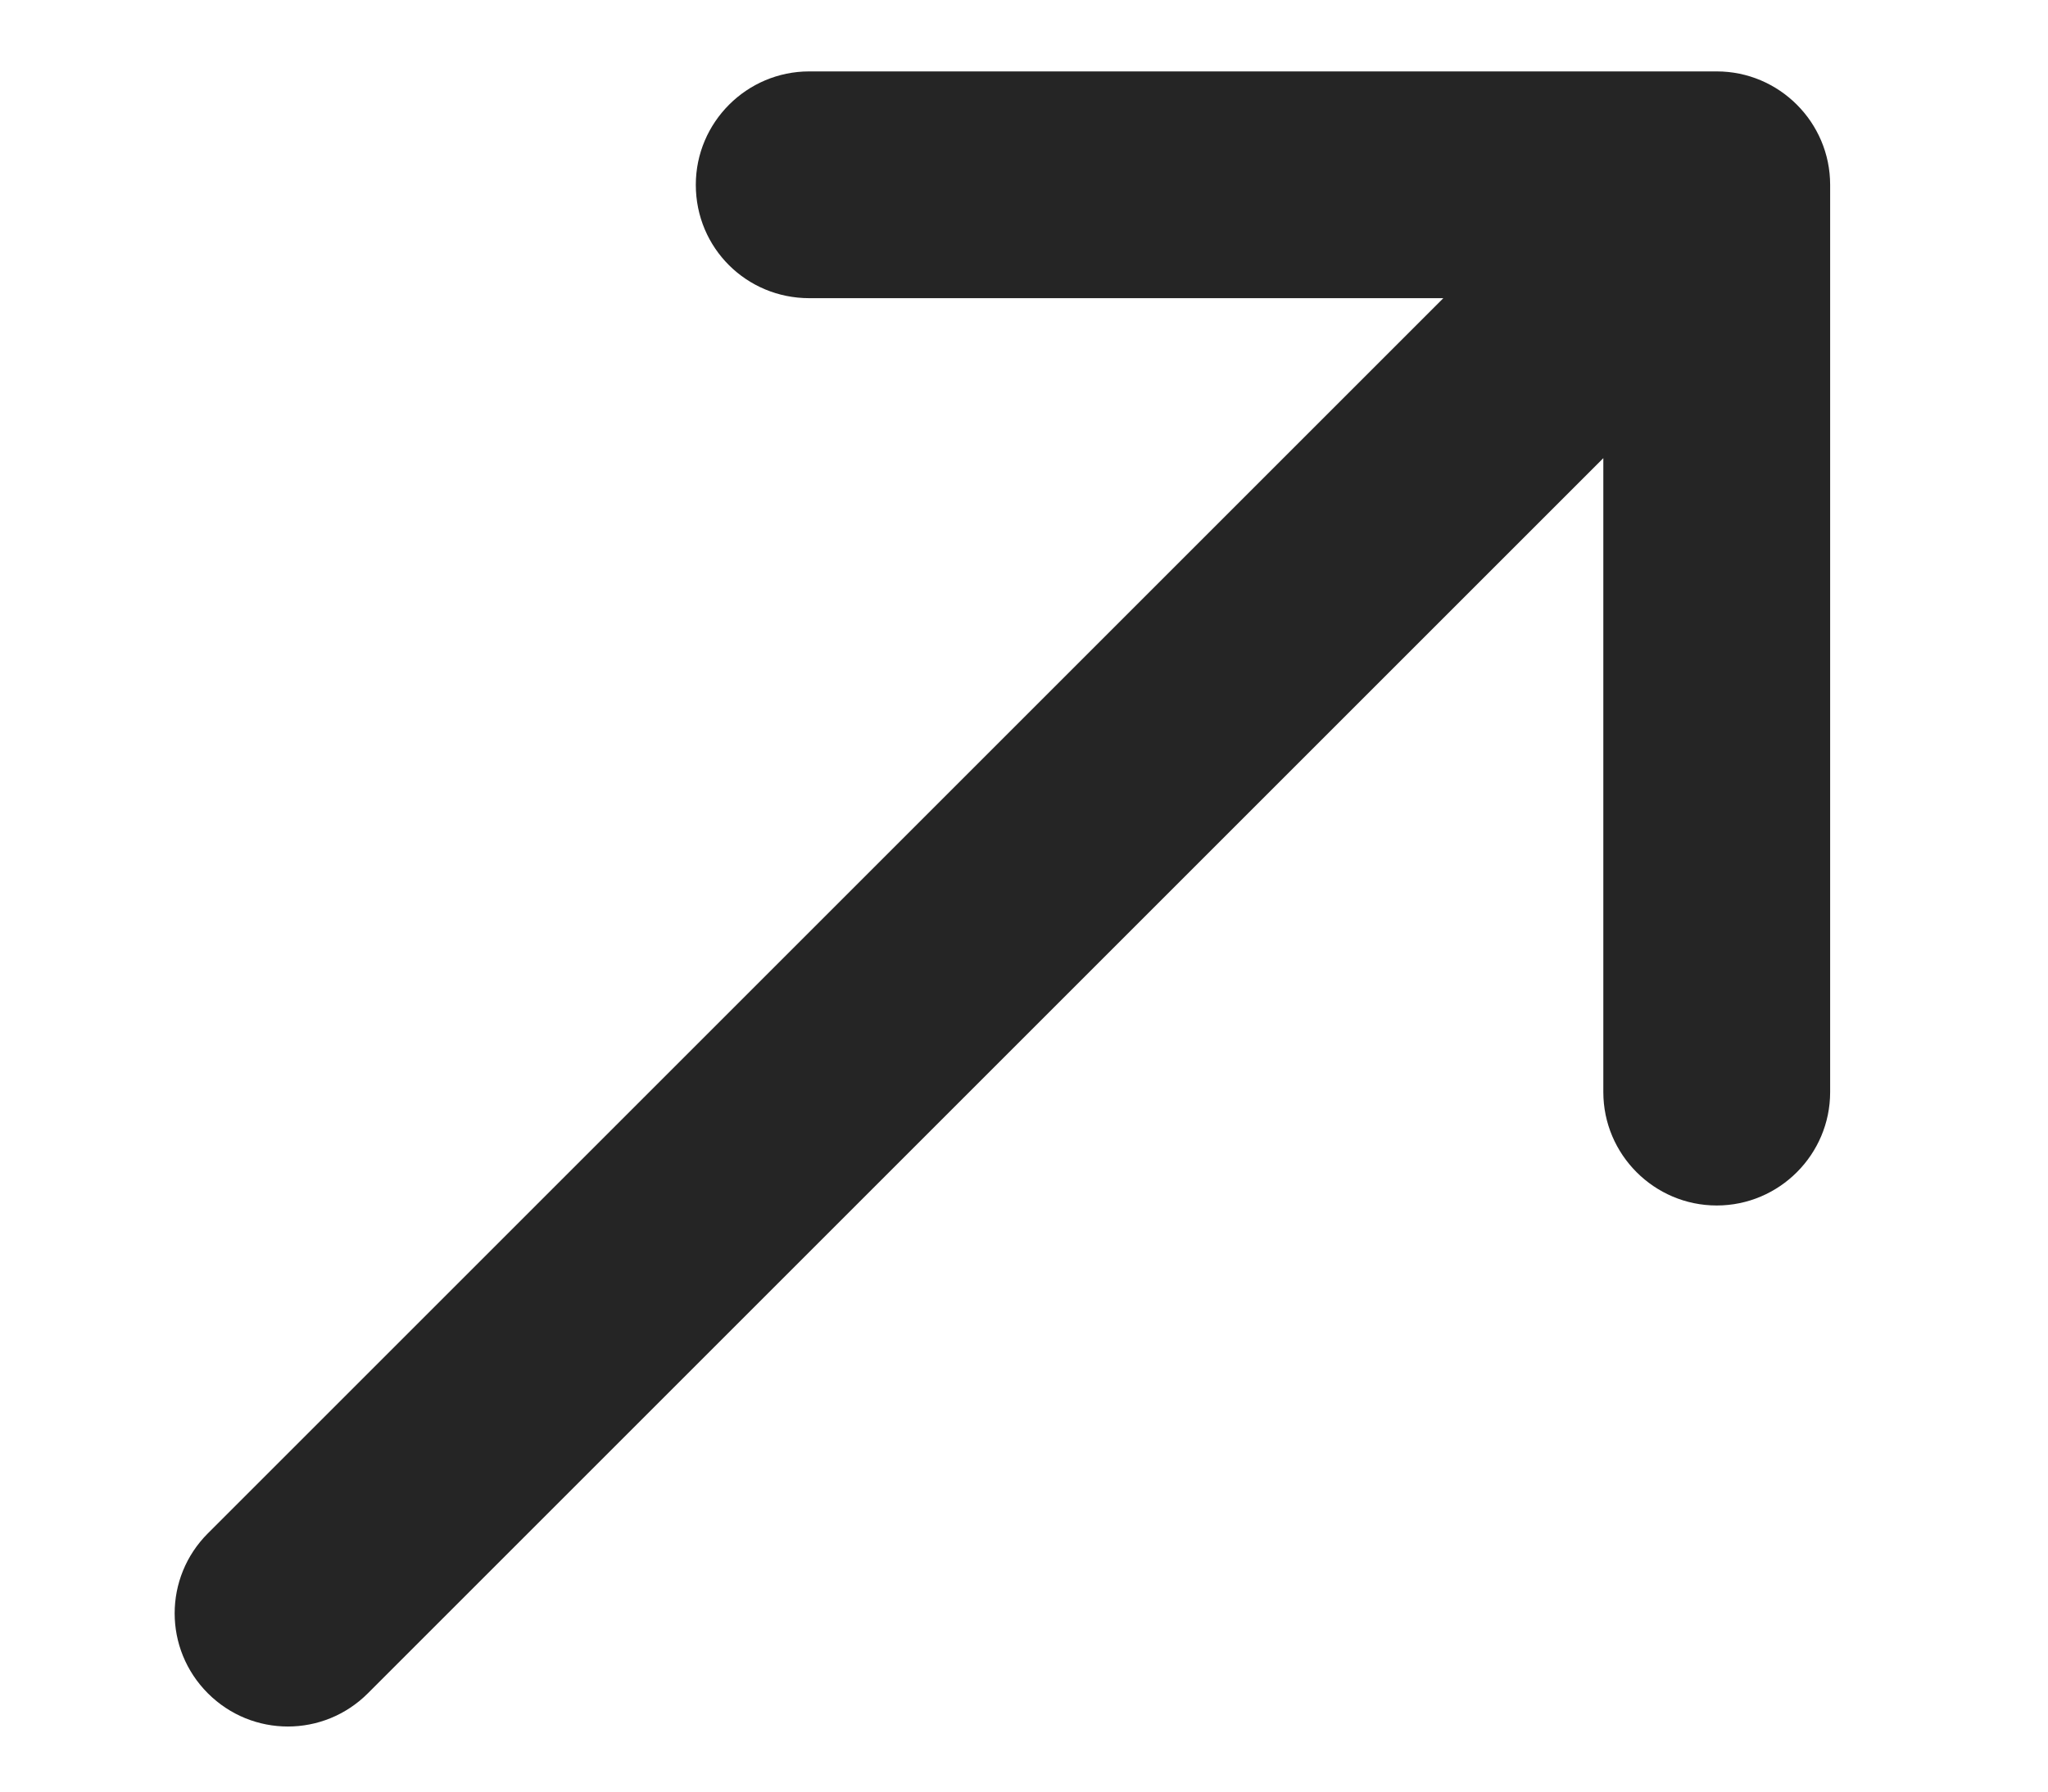
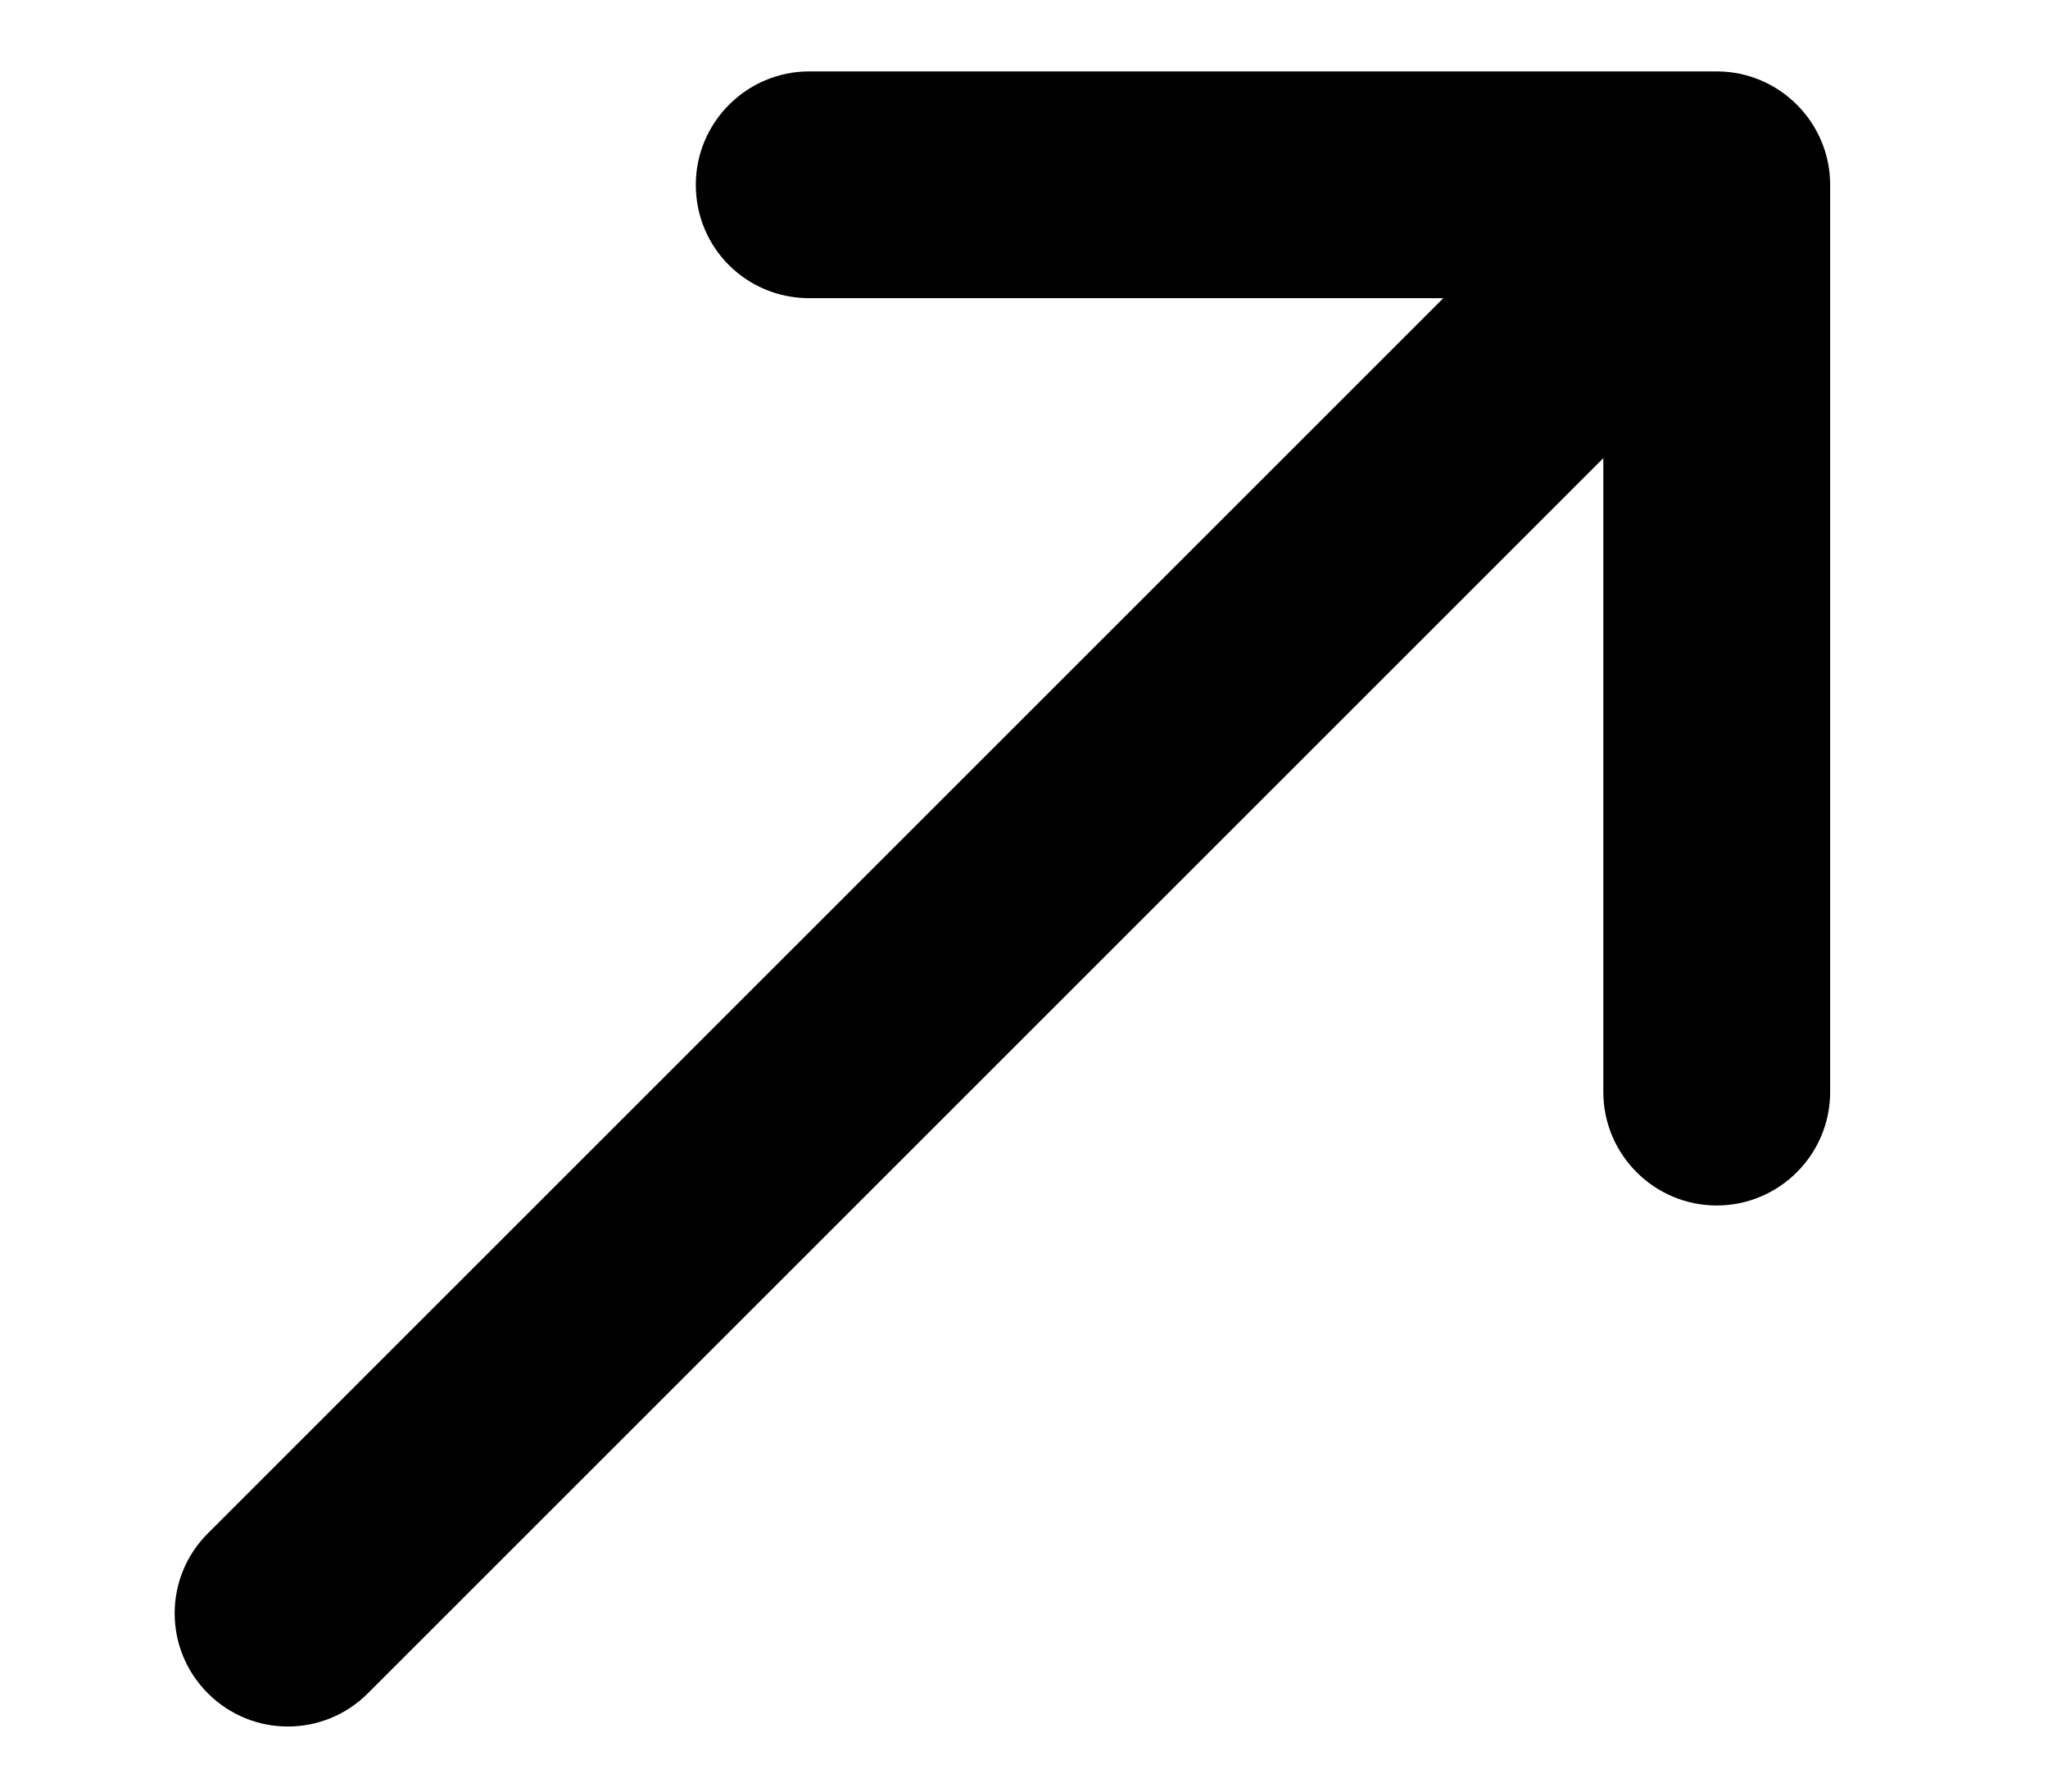
<svg xmlns="http://www.w3.org/2000/svg" viewBox="0 0 8 7" fill="none">
-   <path d="M2.718 0.722C2.718 0.97 2.917 1.165 3.161 1.165H5.638L0.812 5.991C0.639 6.164 0.639 6.443 0.812 6.616C0.985 6.789 1.264 6.789 1.437 6.616L6.263 1.79V4.267C6.263 4.511 6.462 4.71 6.706 4.71C6.95 4.71 7.149 4.511 7.149 4.267V0.722C7.149 0.478 6.95 0.279 6.706 0.279H3.161C2.917 0.279 2.718 0.478 2.718 0.722Z" fill="#252525" />
+   <path d="M2.718 0.722C2.718 0.97 2.917 1.165 3.161 1.165H5.638L0.812 5.991C0.639 6.164 0.639 6.443 0.812 6.616C0.985 6.789 1.264 6.789 1.437 6.616L6.263 1.79V4.267C6.263 4.511 6.462 4.71 6.706 4.71C6.95 4.71 7.149 4.511 7.149 4.267V0.722C7.149 0.478 6.95 0.279 6.706 0.279H3.161C2.917 0.279 2.718 0.478 2.718 0.722Z" fill="currentColor" />
</svg>
